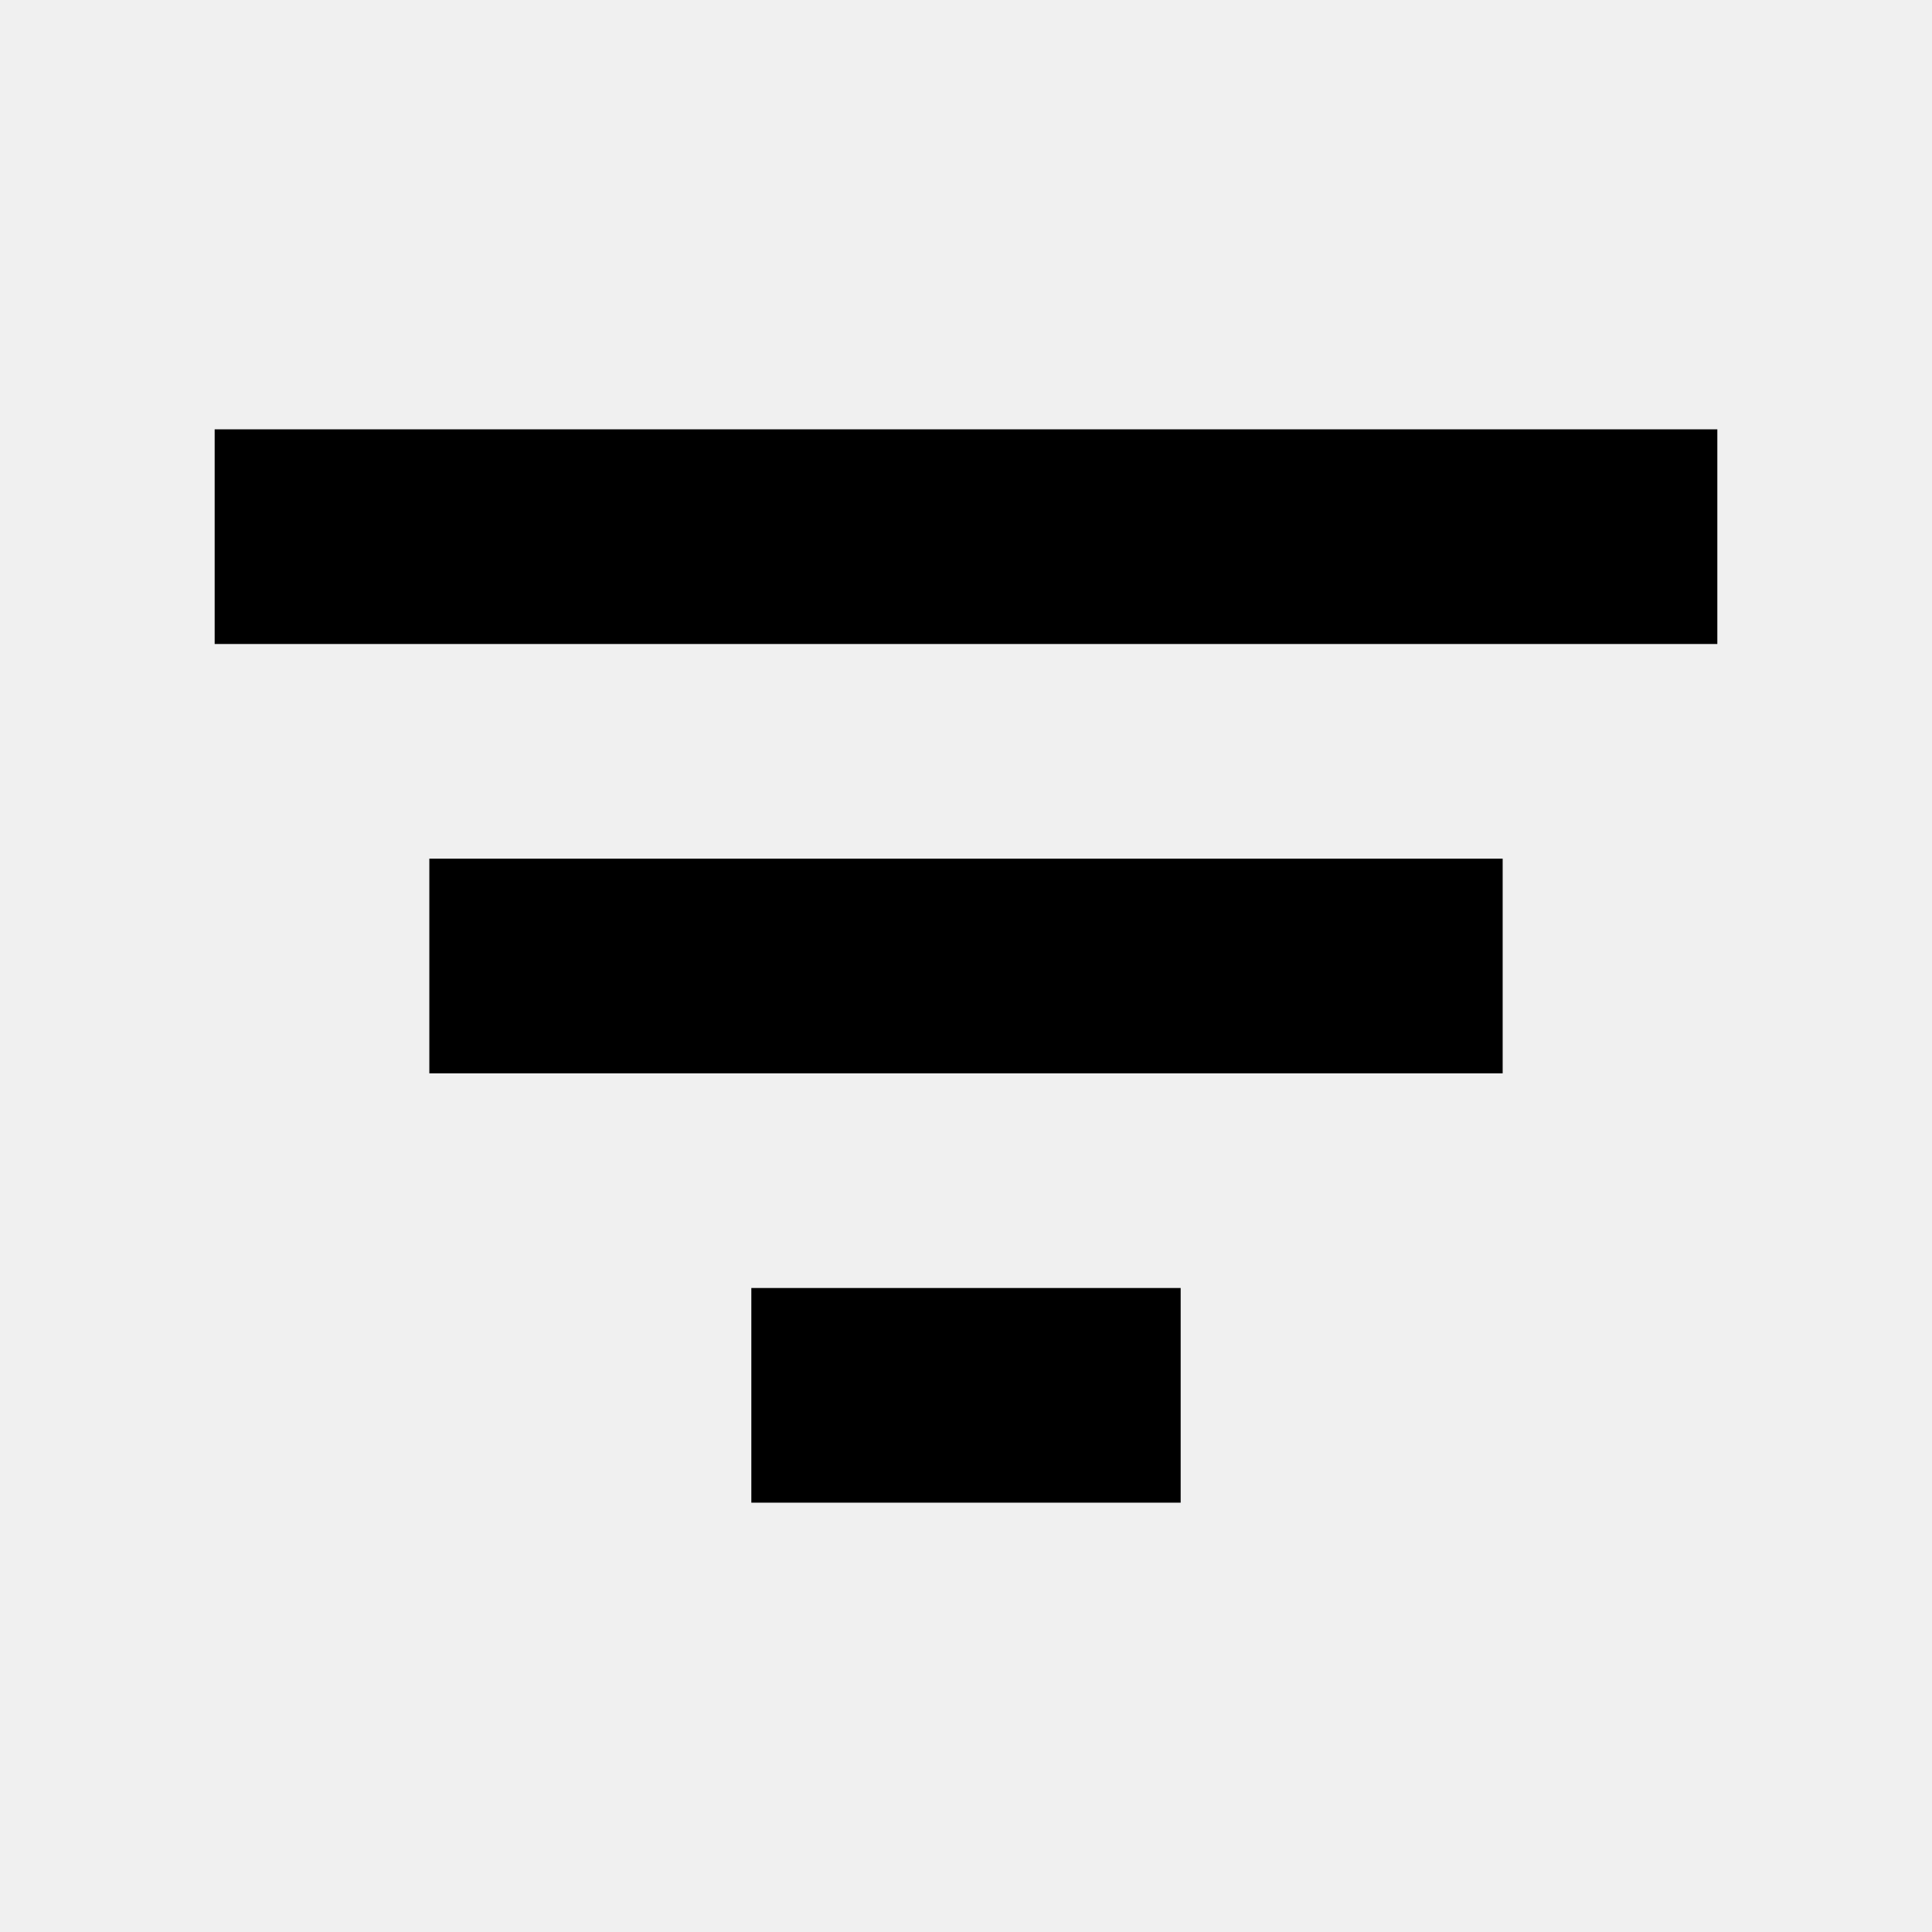
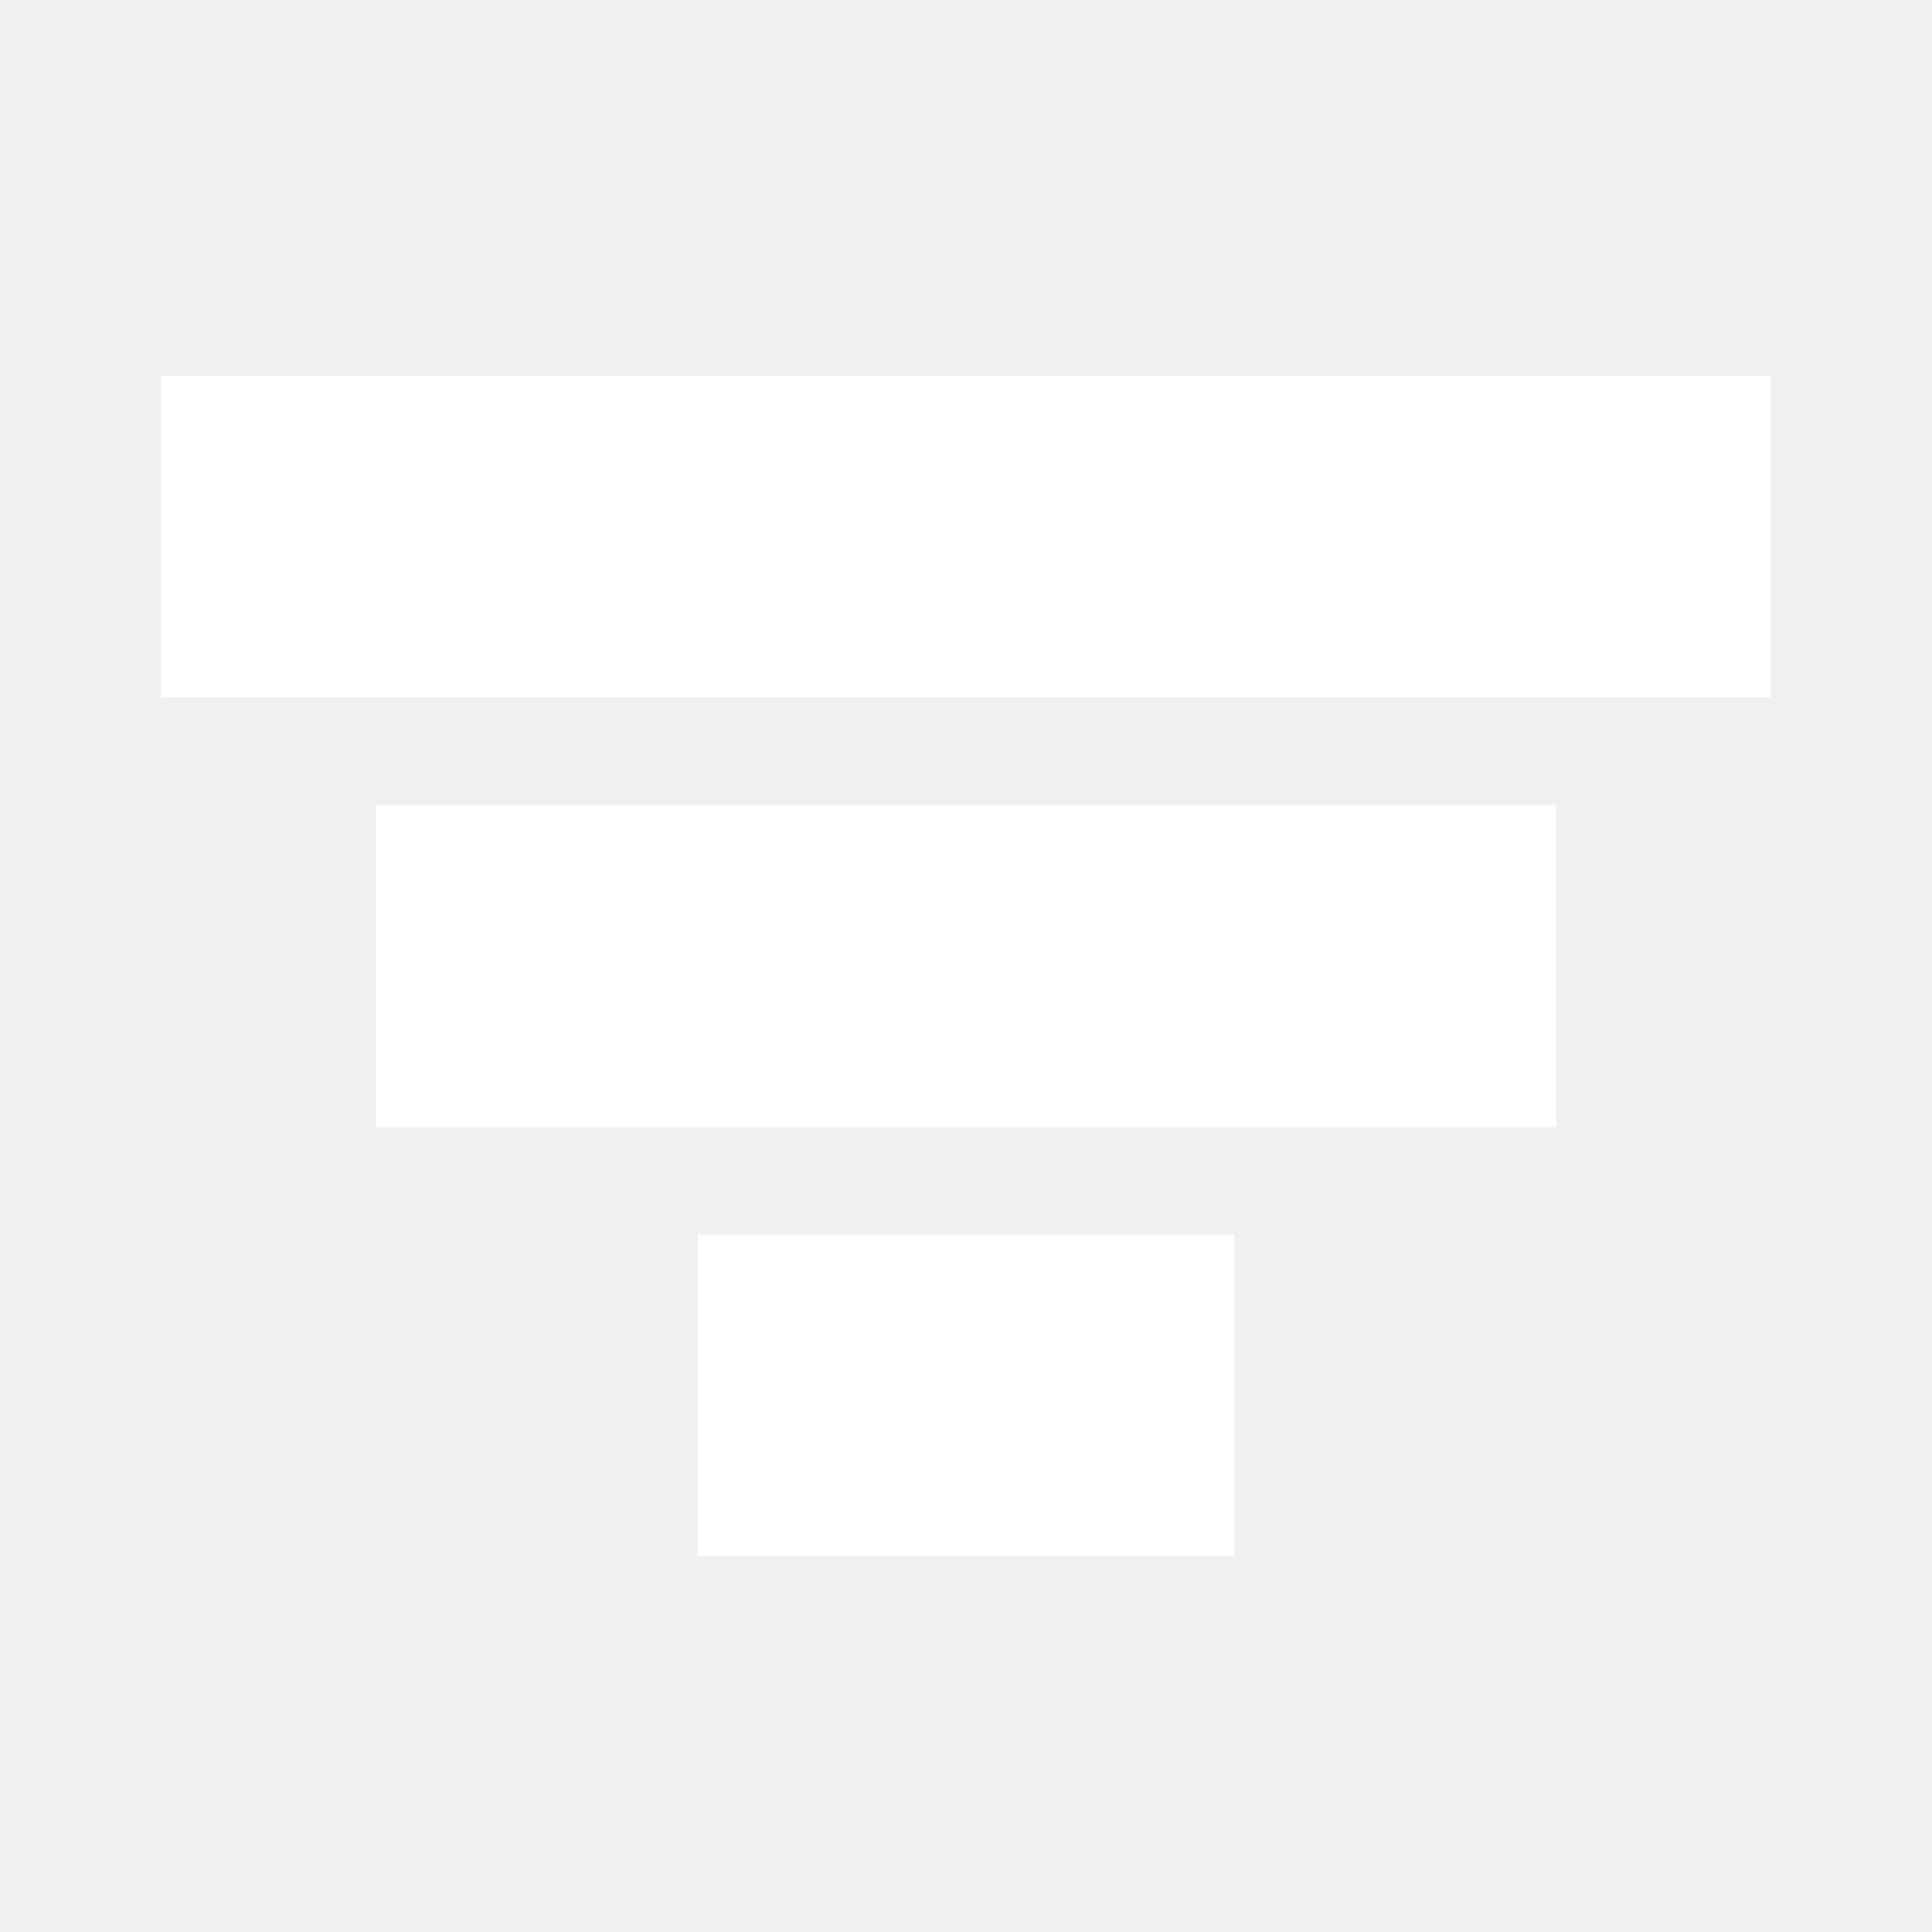
- <svg xmlns="http://www.w3.org/2000/svg" width="18px" height="18px" viewBox="0 0 18 18" version="1.1">
-   <defs />
-   <g id="Material-Icons" stroke="none" stroke-width="1" fill="none" fill-rule="evenodd">
-     <g id="filter" fill="#000000">
-       <polygon id="Path" points="4 10 14 10 14 8 4 8" />
-       <polygon id="Path" points="2 4 2 6 16 6 16 4" />
-       <polygon id="Shape" fill-rule="nonzero" points="7 14 11 14 11 12 7 12" />
+ <svg xmlns="http://www.w3.org/2000/svg" width="18px" height="18px" viewBox="0 0 18 18" version="1.1" id="svg14">
+   <defs id="defs6" />
+   <g id="Material-Icons" stroke="none" stroke-width="1" fill="none" fill-rule="evenodd" style="stroke:#ffffff;stroke-opacity:1">
+     <g id="filter" fill="#000000" style="stroke:#ffffff;stroke-opacity:1;fill:#ffffff;fill-opacity:1">
+       <polygon id="Path" points="4 10 14 10 14 8 4 8" style="stroke:#ffffff;stroke-opacity:1;fill:#ffffff;fill-opacity:1" />
+       <polygon id="polygon9" points="2 4 2 6 16 6 16 4" style="stroke:#ffffff;stroke-opacity:1;fill:#ffffff;fill-opacity:1" />
+       <polygon id="Shape" fill-rule="nonzero" points="7 14 11 14 11 12 7 12" style="stroke:#ffffff;stroke-opacity:1;fill:#ffffff;fill-opacity:1" />
    </g>
  </g>
</svg>
